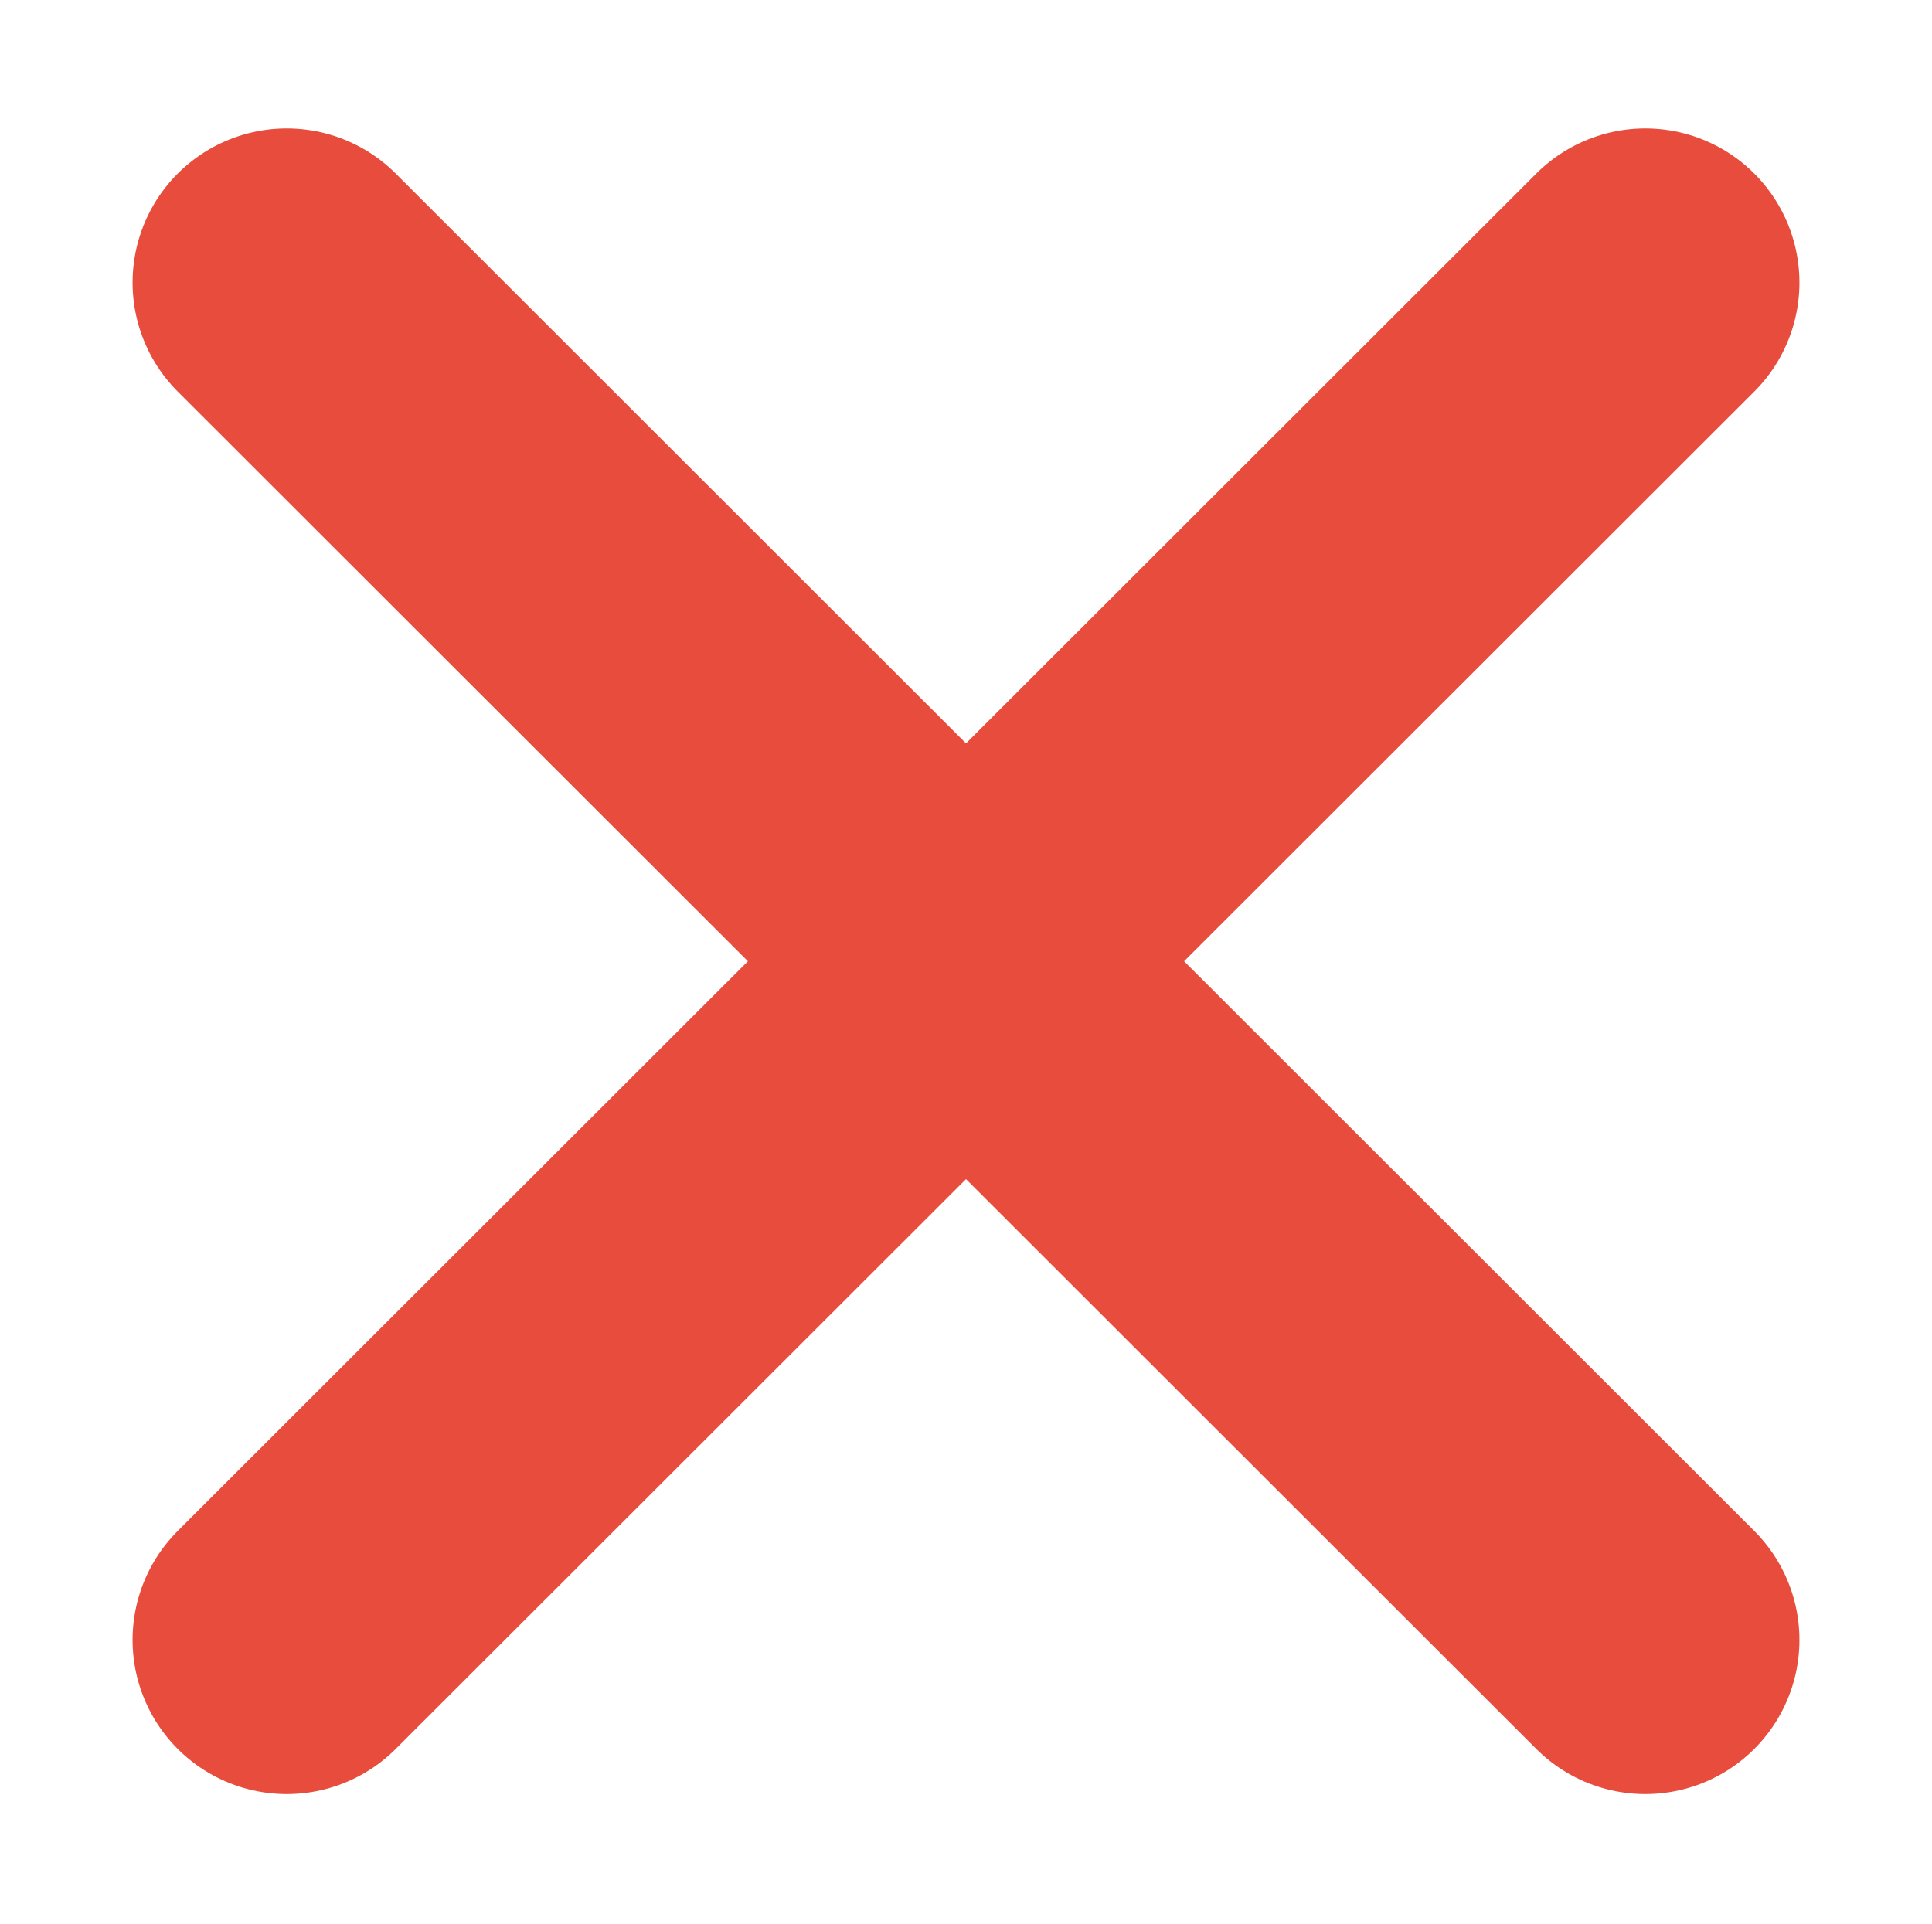
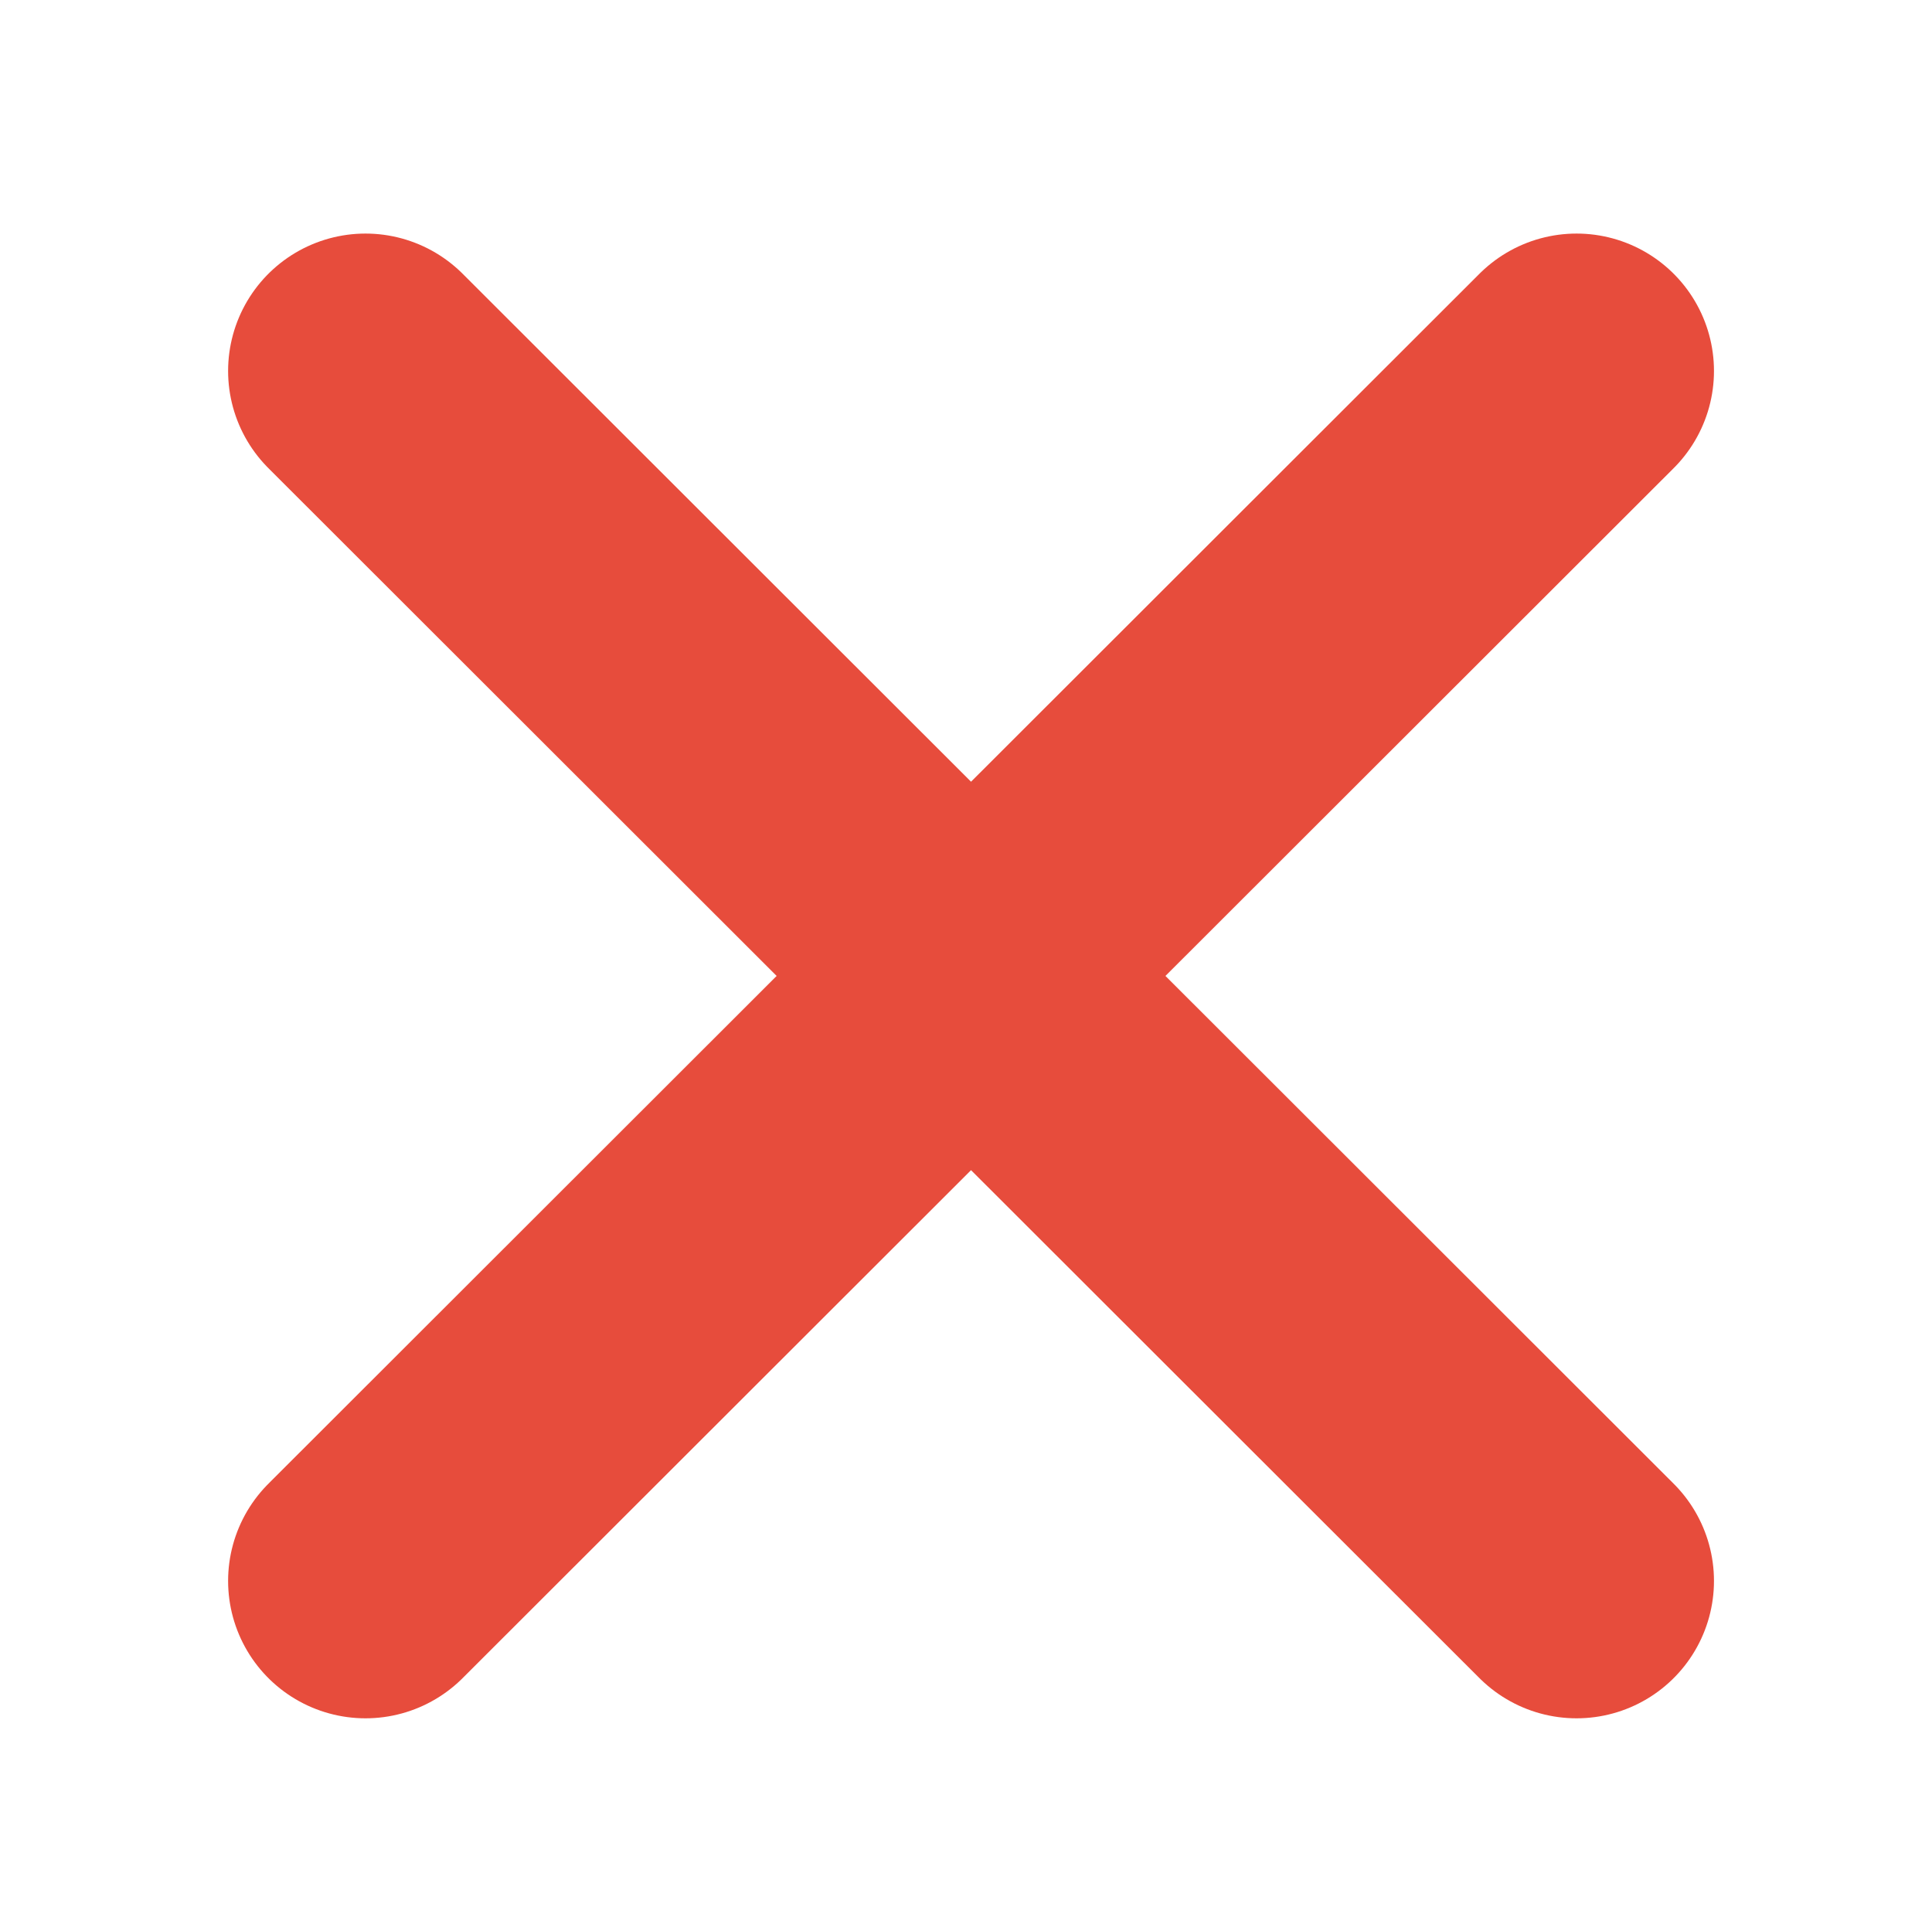
- <svg xmlns="http://www.w3.org/2000/svg" version="1.1" id="Layer_1" x="0px" y="0px" viewBox="0 0 188 187.2" style="enable-background:new 0 0 188 187.2;" xml:space="preserve">
+ <svg xmlns="http://www.w3.org/2000/svg" version="1.1" id="Layer_1" x="0px" y="0px" viewBox="0 0 210.9 210" style="enable-background:new 0 0 210.9 210;" xml:space="preserve">
  <style type="text/css">
	.st0{fill:none;stroke:#E74C3C;stroke-width:30;stroke-linecap:round;stroke-miterlimit:10;}
</style>
-   <line class="st0" x1="27.9" y1="27.5" x2="160.1" y2="159.6" />
-   <line class="st0" x1="160.1" y1="27.5" x2="27.9" y2="159.6" />
+   <line class="st0" x1="39.9" y1="40.5" x2="172.1" y2="172.6" />
+   <line class="st0" x1="172.1" y1="40.5" x2="39.9" y2="172.6" />
</svg>
